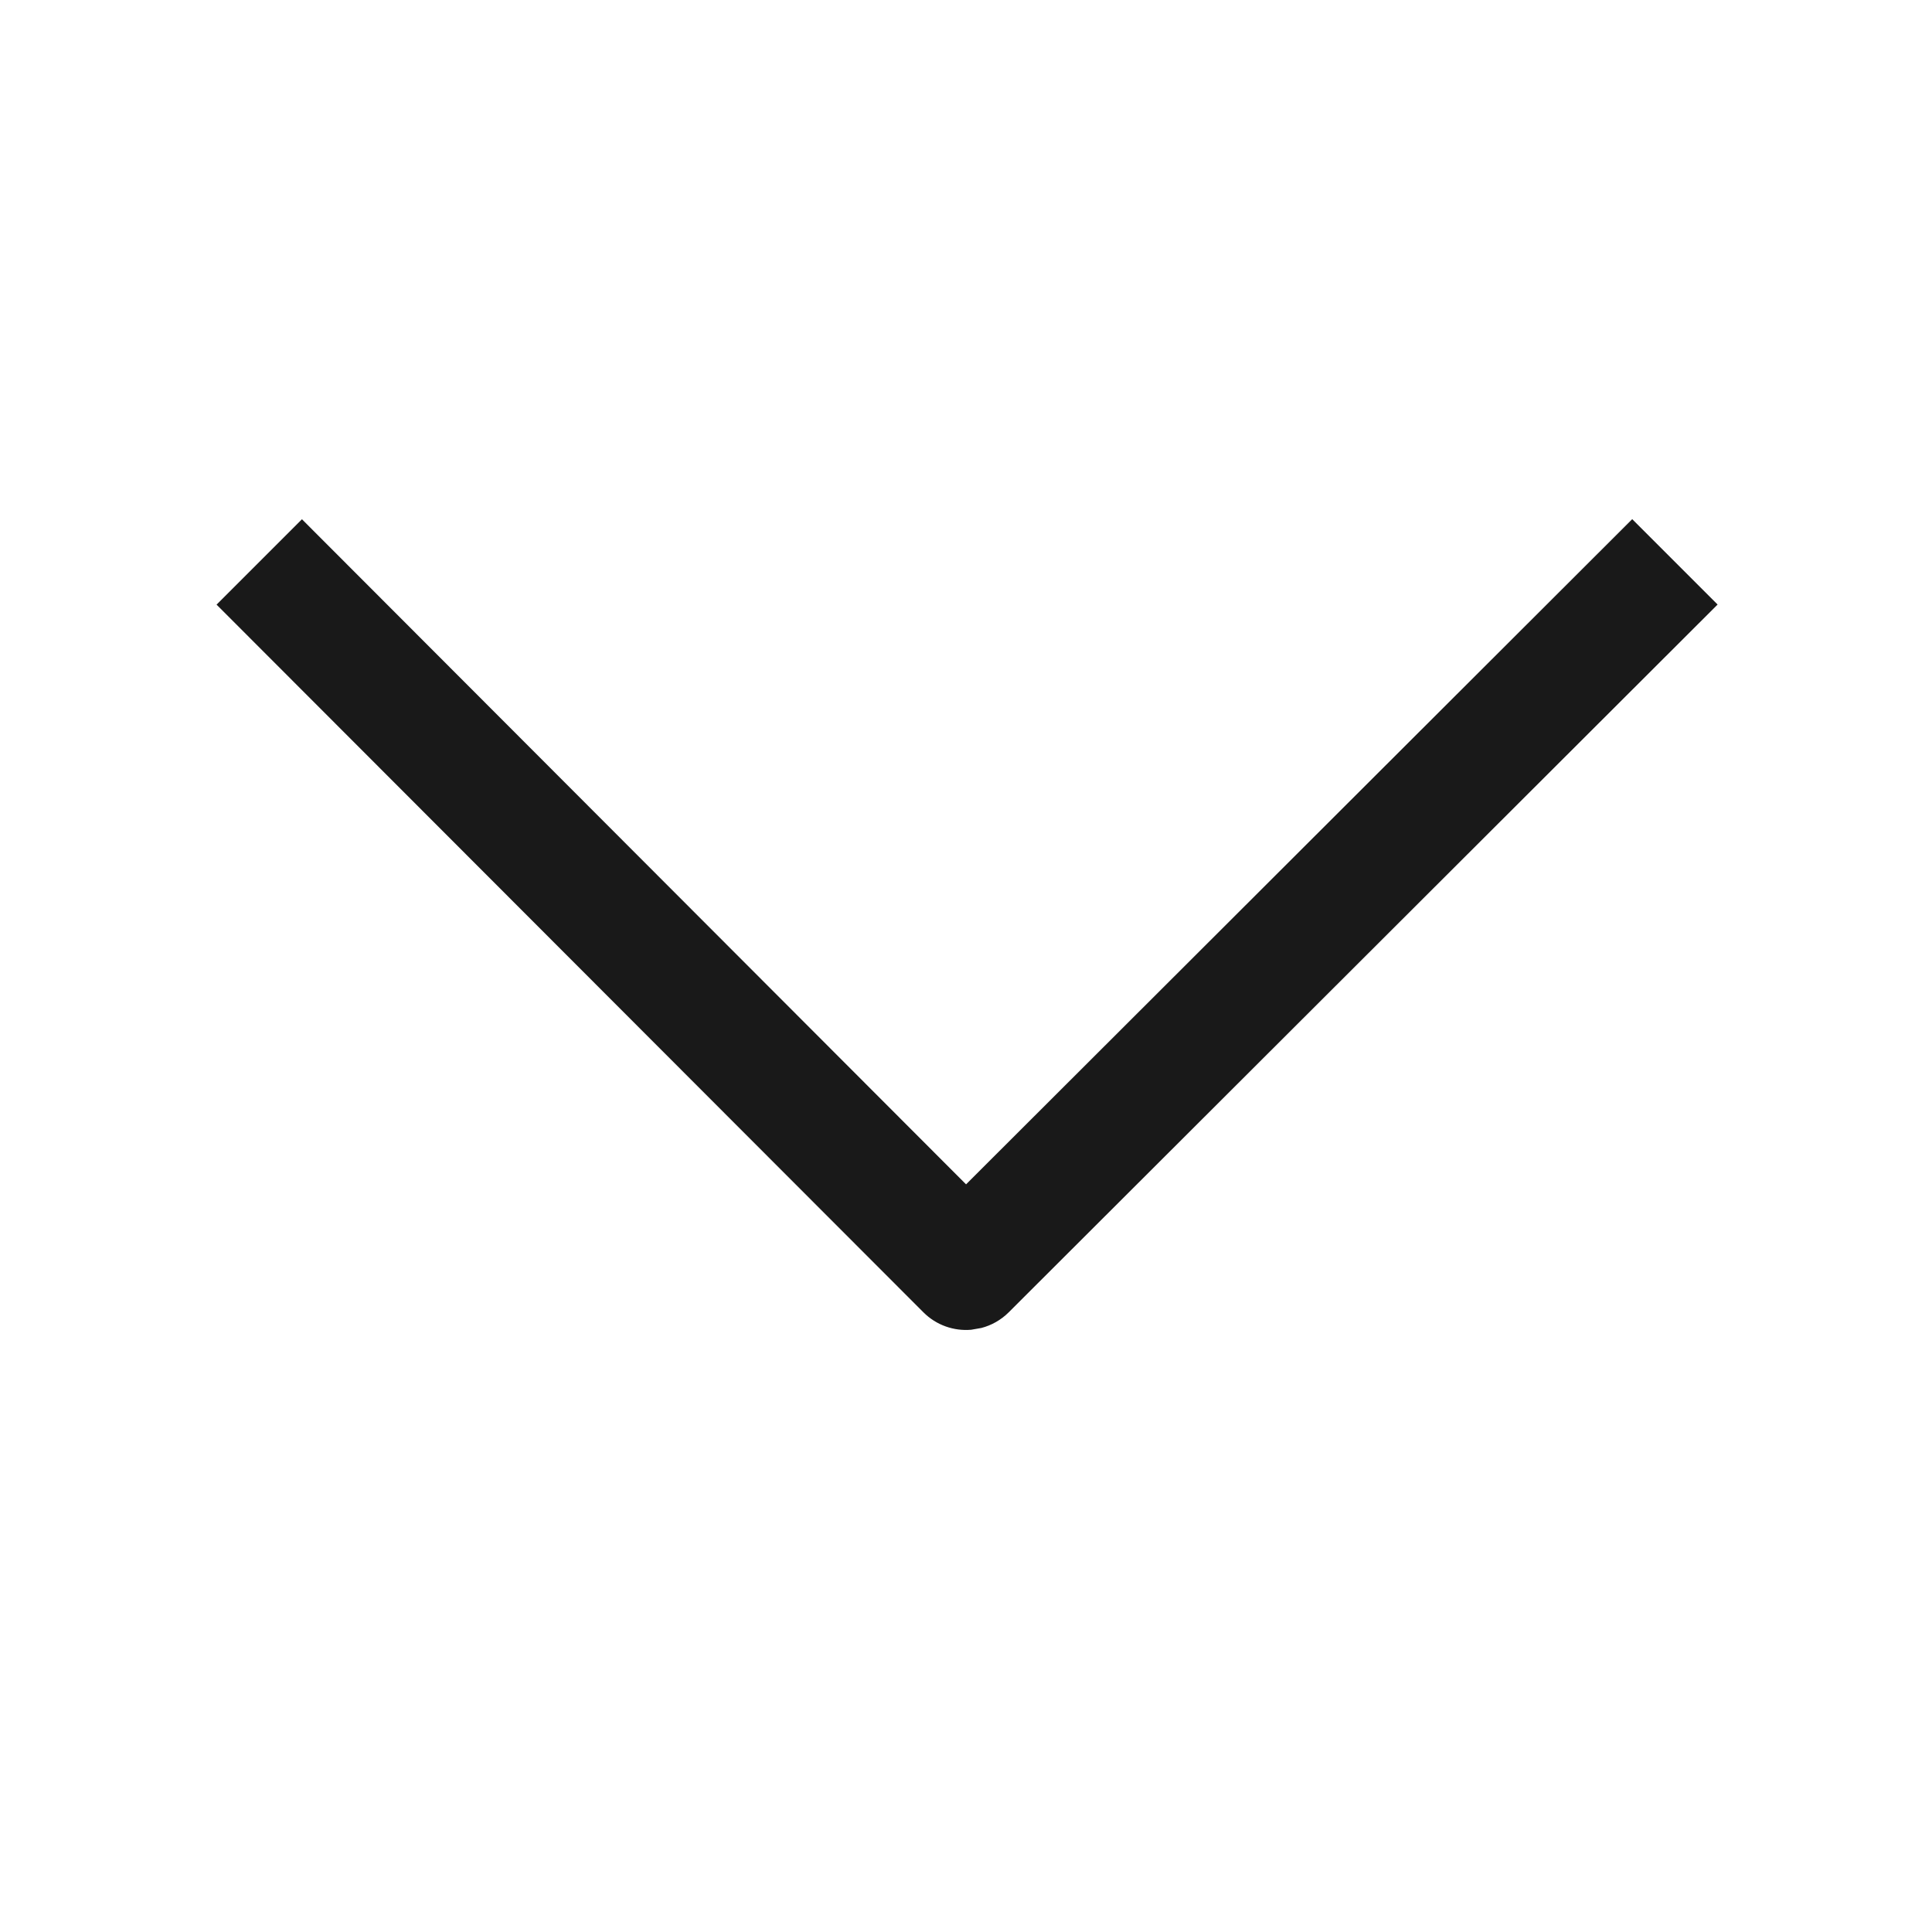
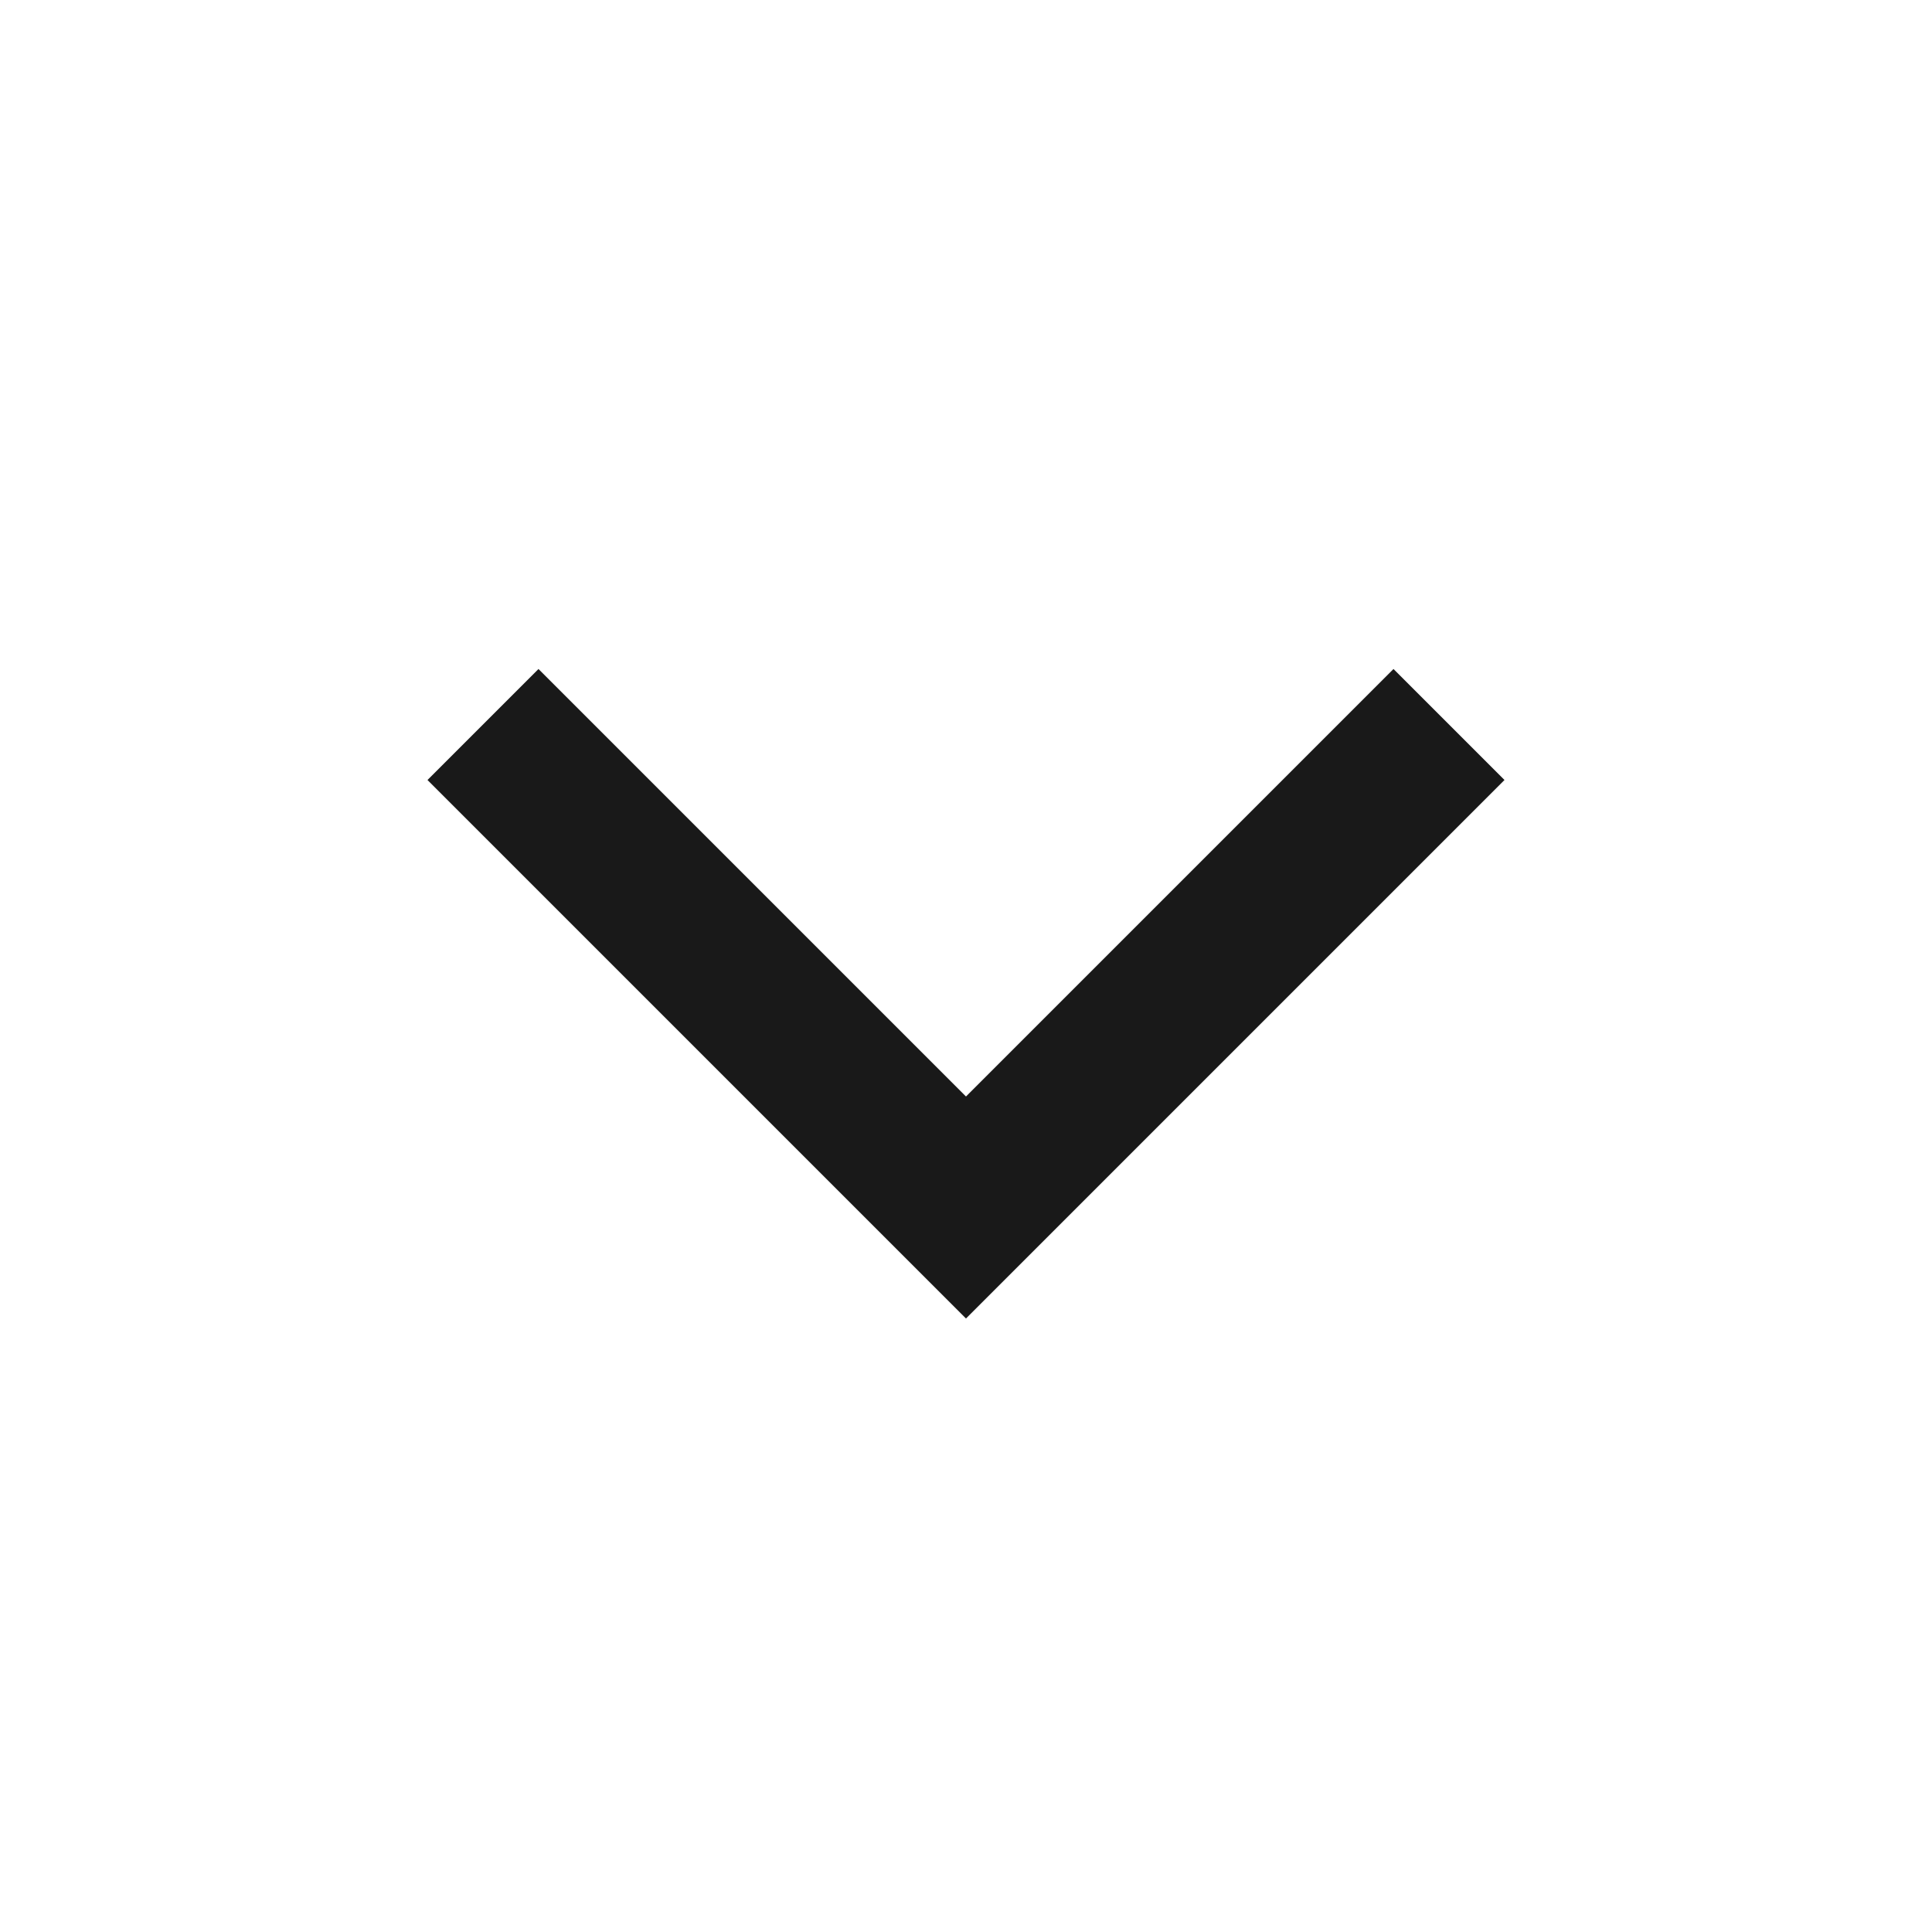
<svg xmlns="http://www.w3.org/2000/svg" viewBox="0 0 1024 1024" version="1.1">
-   <path fill-opacity=".9" fill-rule="evenodd" d="M514.723 704.797L520.124 703.856C525.441 702.473 530.473 699.705 534.645 695.55L534.645 695.55 910.363 320.419 865.108 275.164 512.028 627.727 160.035 275.208 114.78 320.463 489.386 695.513C496.317 702.467 505.651 705.562 514.723 704.797Z" />
+   <path fill-opacity=".9" fill-rule="evenodd" d="M226.578 413.417L285.409 354.586 511.994 581.171 738.579 354.586 797.408 413.417 511.994 698.835 226.578 413.417Z" clip-rule="evenodd" />
</svg>
